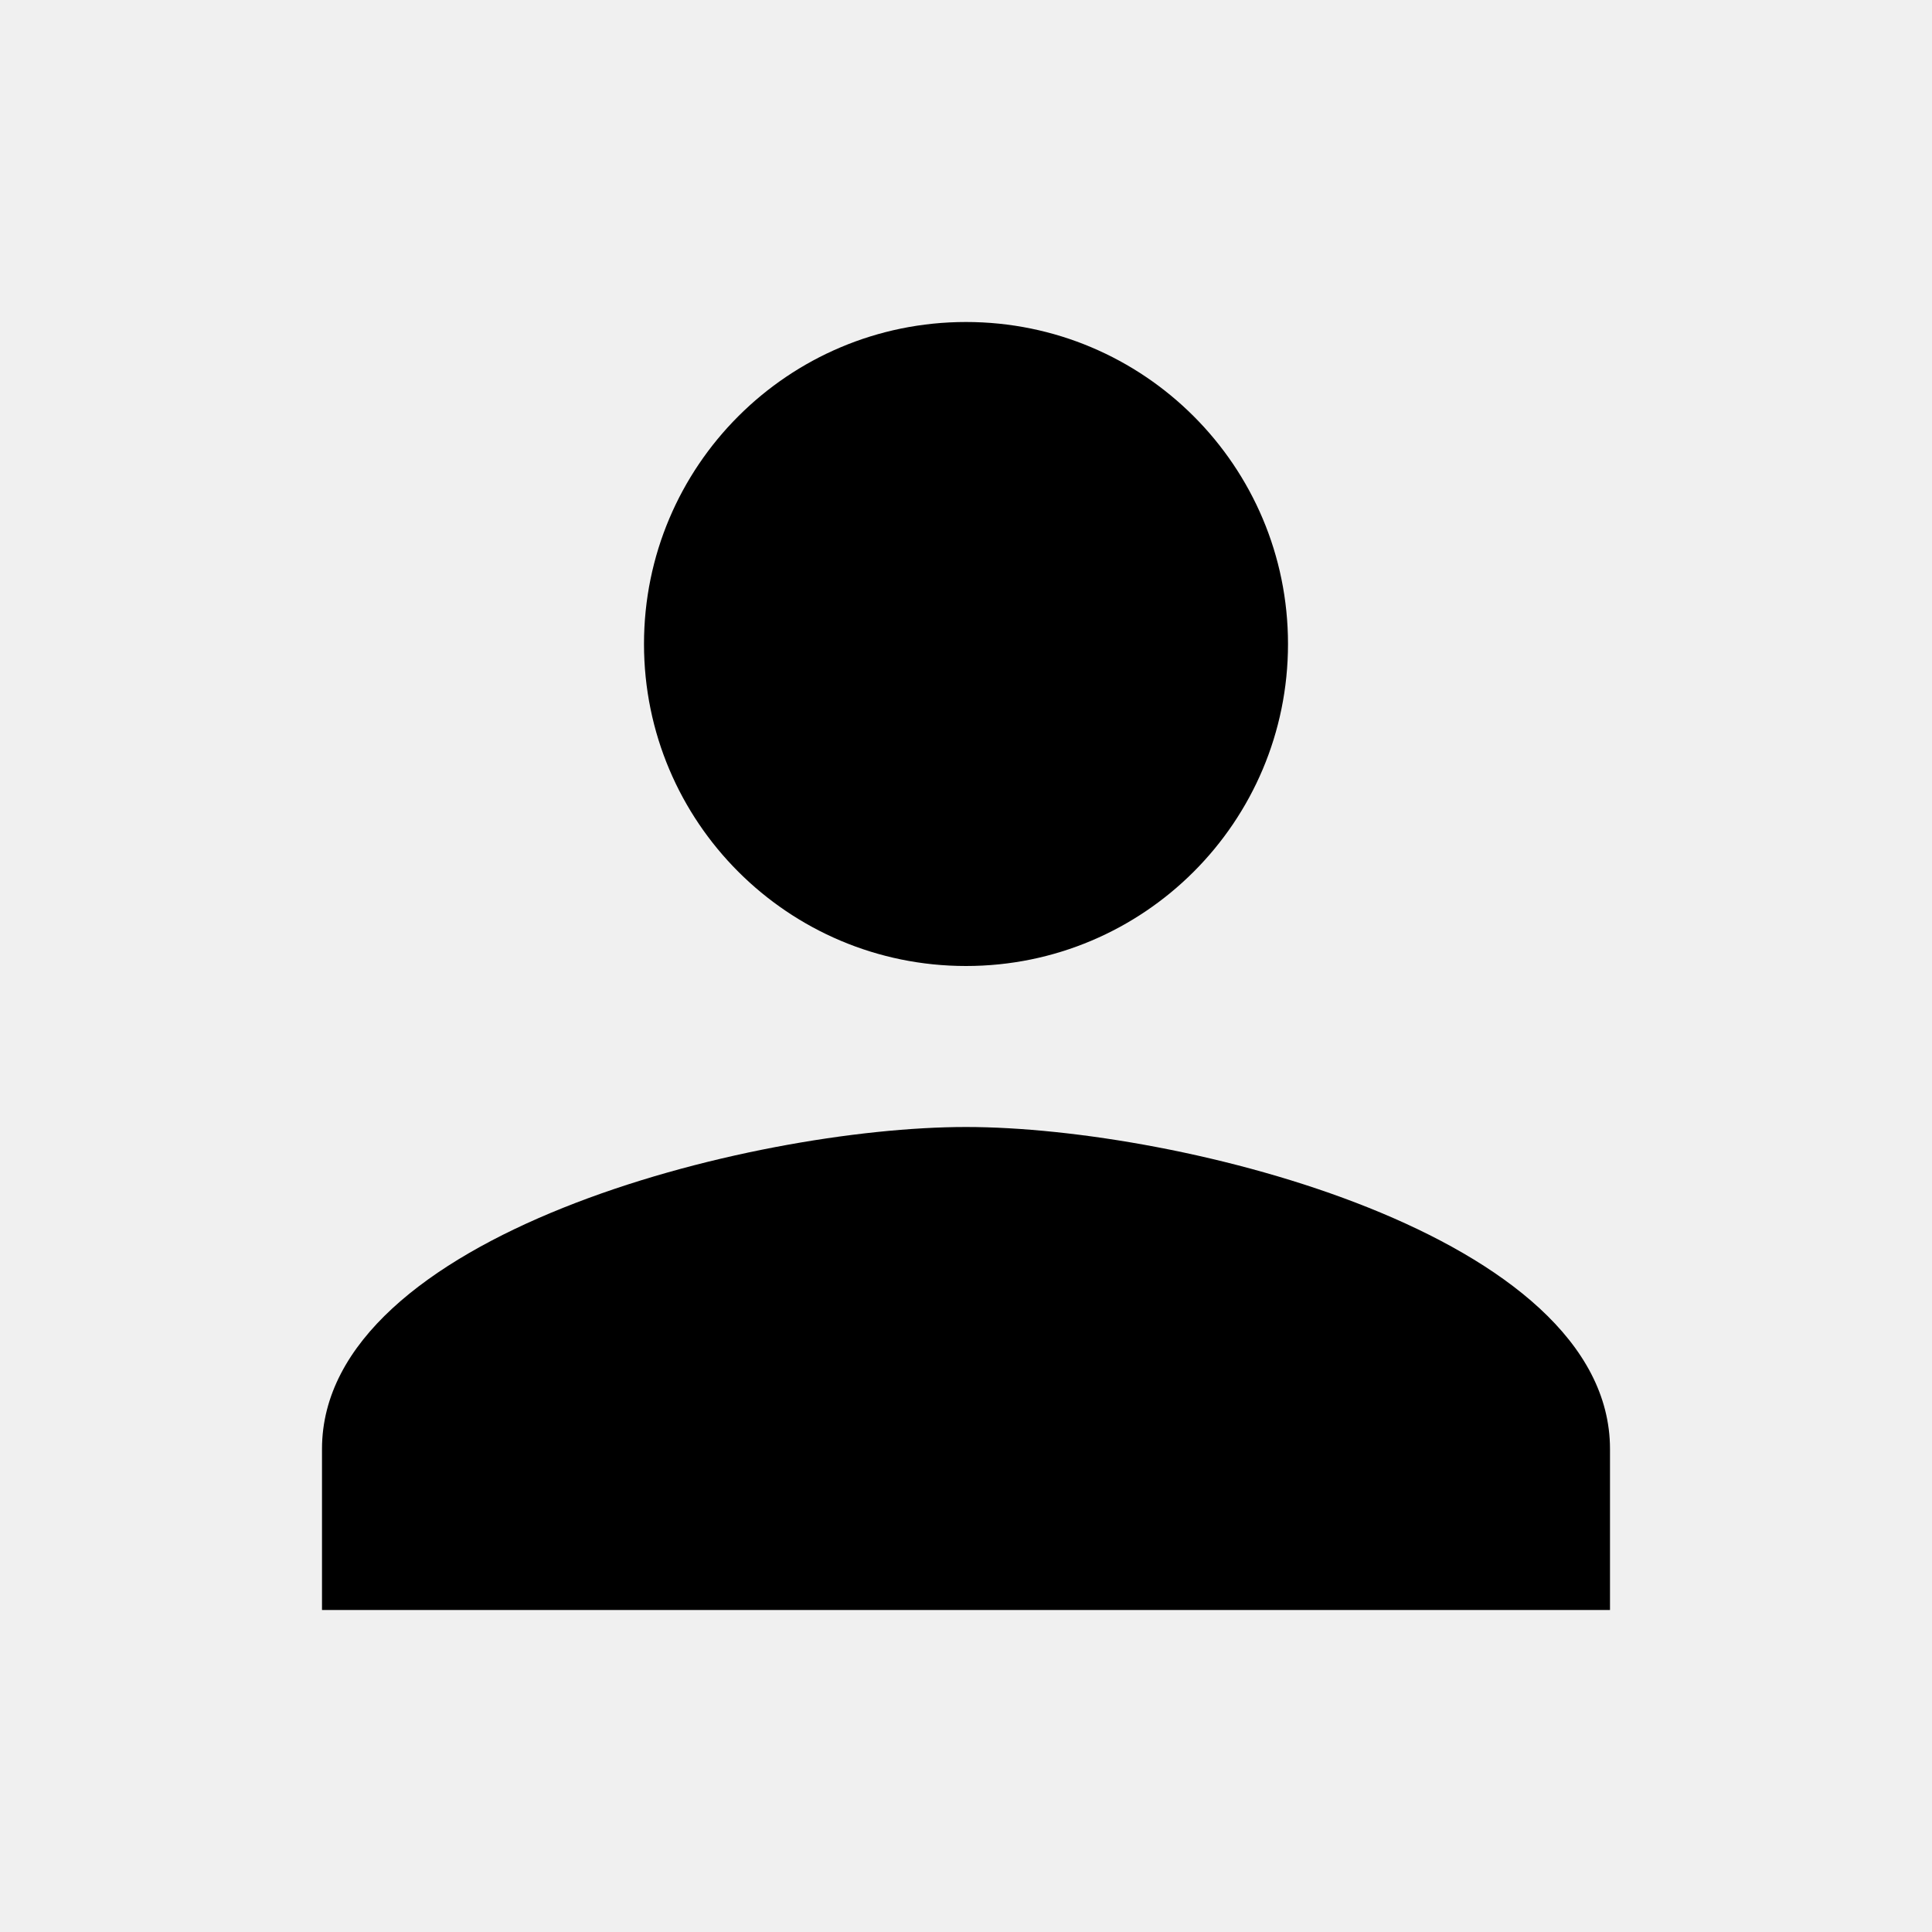
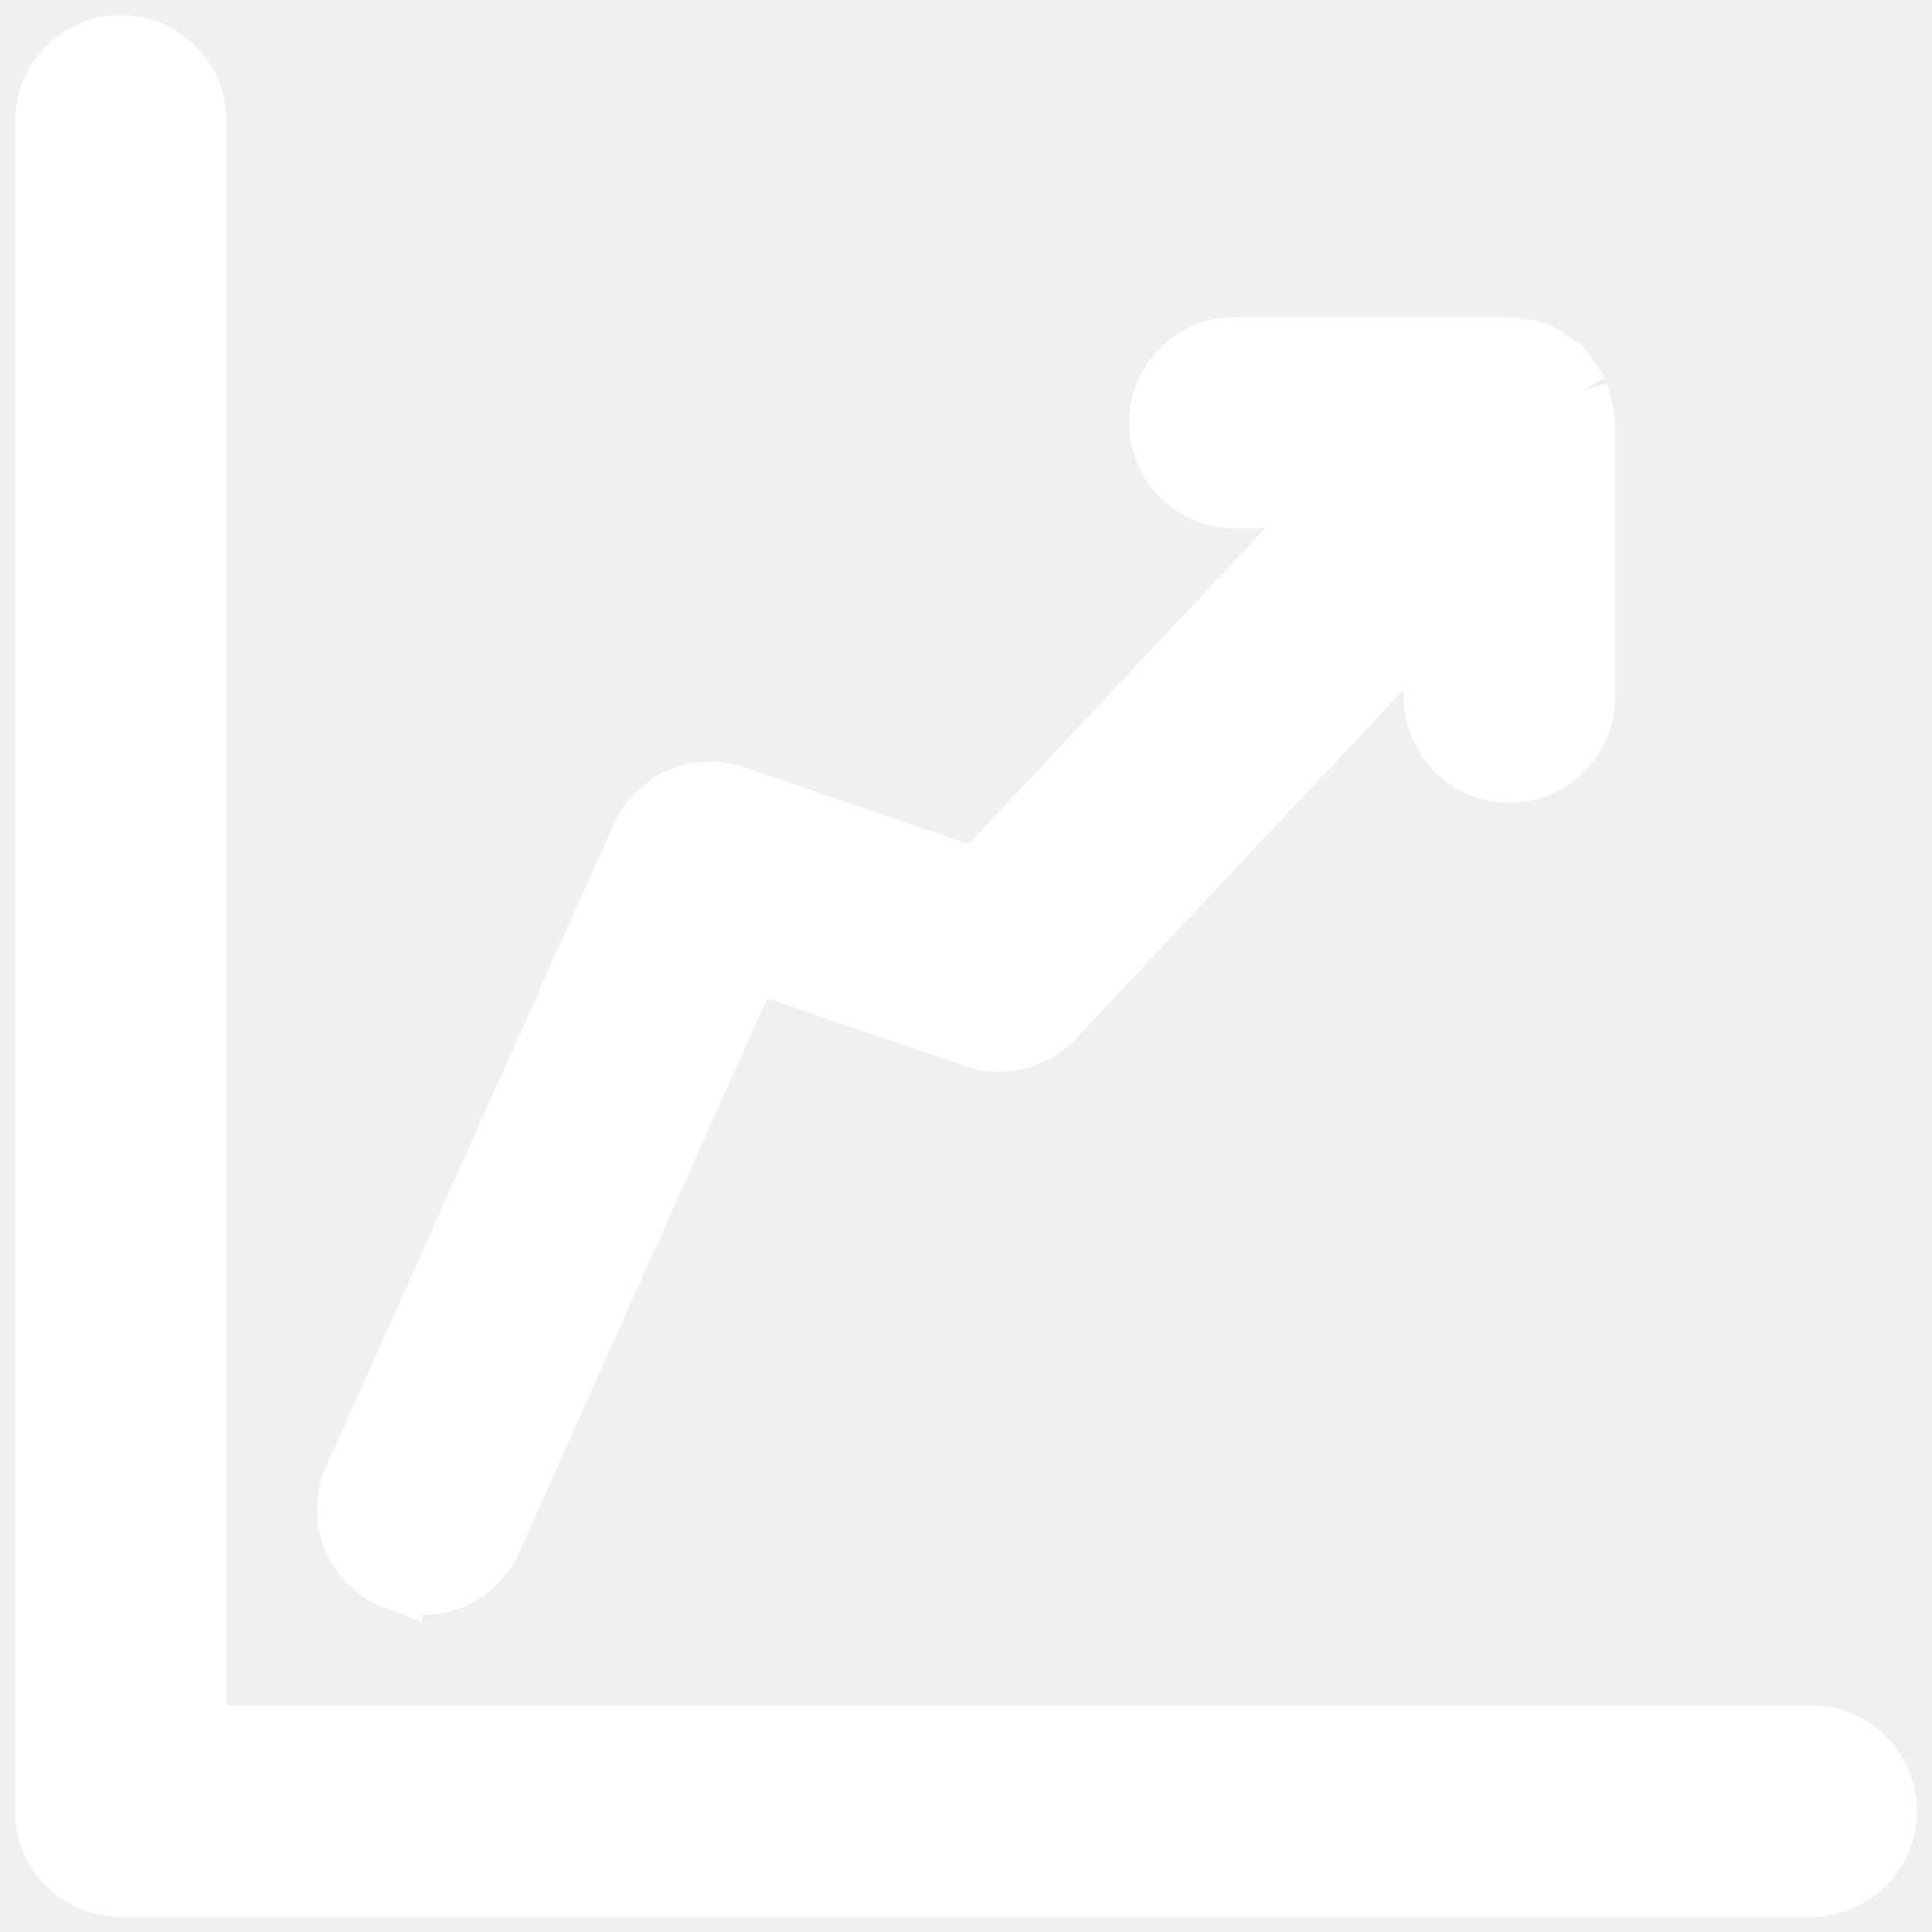
- <svg xmlns="http://www.w3.org/2000/svg" viewBox="0 0 24 24" fill="black" width="36px" height="36px">
-   <path d="M0 0h24v24H0z" fill="none" />
-   <path d="M12 12c2.21 0 4-1.79 4-4s-1.79-4-4-4-4 1.79-4 4 1.79 4 4 4zm0 2c-2.67 0-8 1.34-8 4v2h16v-2c0-2.66-5.33-4-8-4z" />
+ <svg xmlns="http://www.w3.org/2000/svg" fill="#ffffff" width="800px" height="800px" viewBox="0 0 32 32" version="1.1" stroke="#ffffff">
+   <g id="SVGRepo_bgCarrier" stroke-width="0" />
+   <g id="SVGRepo_tracerCarrier" stroke-linecap="round" stroke-linejoin="round" />
+   <g id="SVGRepo_iconCarrier">
+     <path d="M6.489 26.141c0.15 0.069 0.326 0.109 0.511 0.109 0.505 0 0.94-0.299 1.137-0.73l0.003-0.008 4.298-9.596 3.705 1.267c0.121 0.043 0.261 0.068 0.406 0.068 0.359 0 0.682-0.152 0.909-0.395l0.001-0.001 6.291-6.698v1.389c0 0.69 0.56 1.25 1.25 1.25s1.25-0.56 1.25-1.25v0-4.546l-0.004-0.019c-0.009-0.112-0.031-0.217-0.065-0.315l0.003 0.009c-0.011-0.066-0.024-0.123-0.041-0.179l0.002 0.009c-0.032-0.056-0.065-0.104-0.101-0.149l0.002 0.003c-0.052-0.096-0.112-0.18-0.181-0.254l0.001 0.001-0.011-0.016c-0.045-0.034-0.097-0.066-0.151-0.095l-0.006-0.003c-0.139-0.125-0.323-0.203-0.526-0.206h-0.001c-0.048-0.014-0.106-0.026-0.166-0.034l-0.006-0.001h-4.545c-0.69 0-1.25 0.56-1.25 1.25s0.56 1.25 1.25 1.25v0h1.656l-5.922 6.307-4.020-1.375c-0.121-0.043-0.26-0.068-0.405-0.068-0.505 0-0.94 0.3-1.137 0.732l-0.003 0.008-4.764 10.635c-0.069 0.15-0.109 0.326-0.109 0.511 0 0.505 0.3 0.941 0.731 1.138l0.008 0.003zM30 28.75h-26.75v-26.75c0-0.69-0.56-1.25-1.25-1.25s-1.25 0.56-1.25 1.25v0 28c0 0.69 0.56 1.25 1.25 1.25h28c0.69 0 1.25-0.56 1.25-1.25s-0.56-1.25-1.25-1.25v0z" />
+   </g>
</svg>
